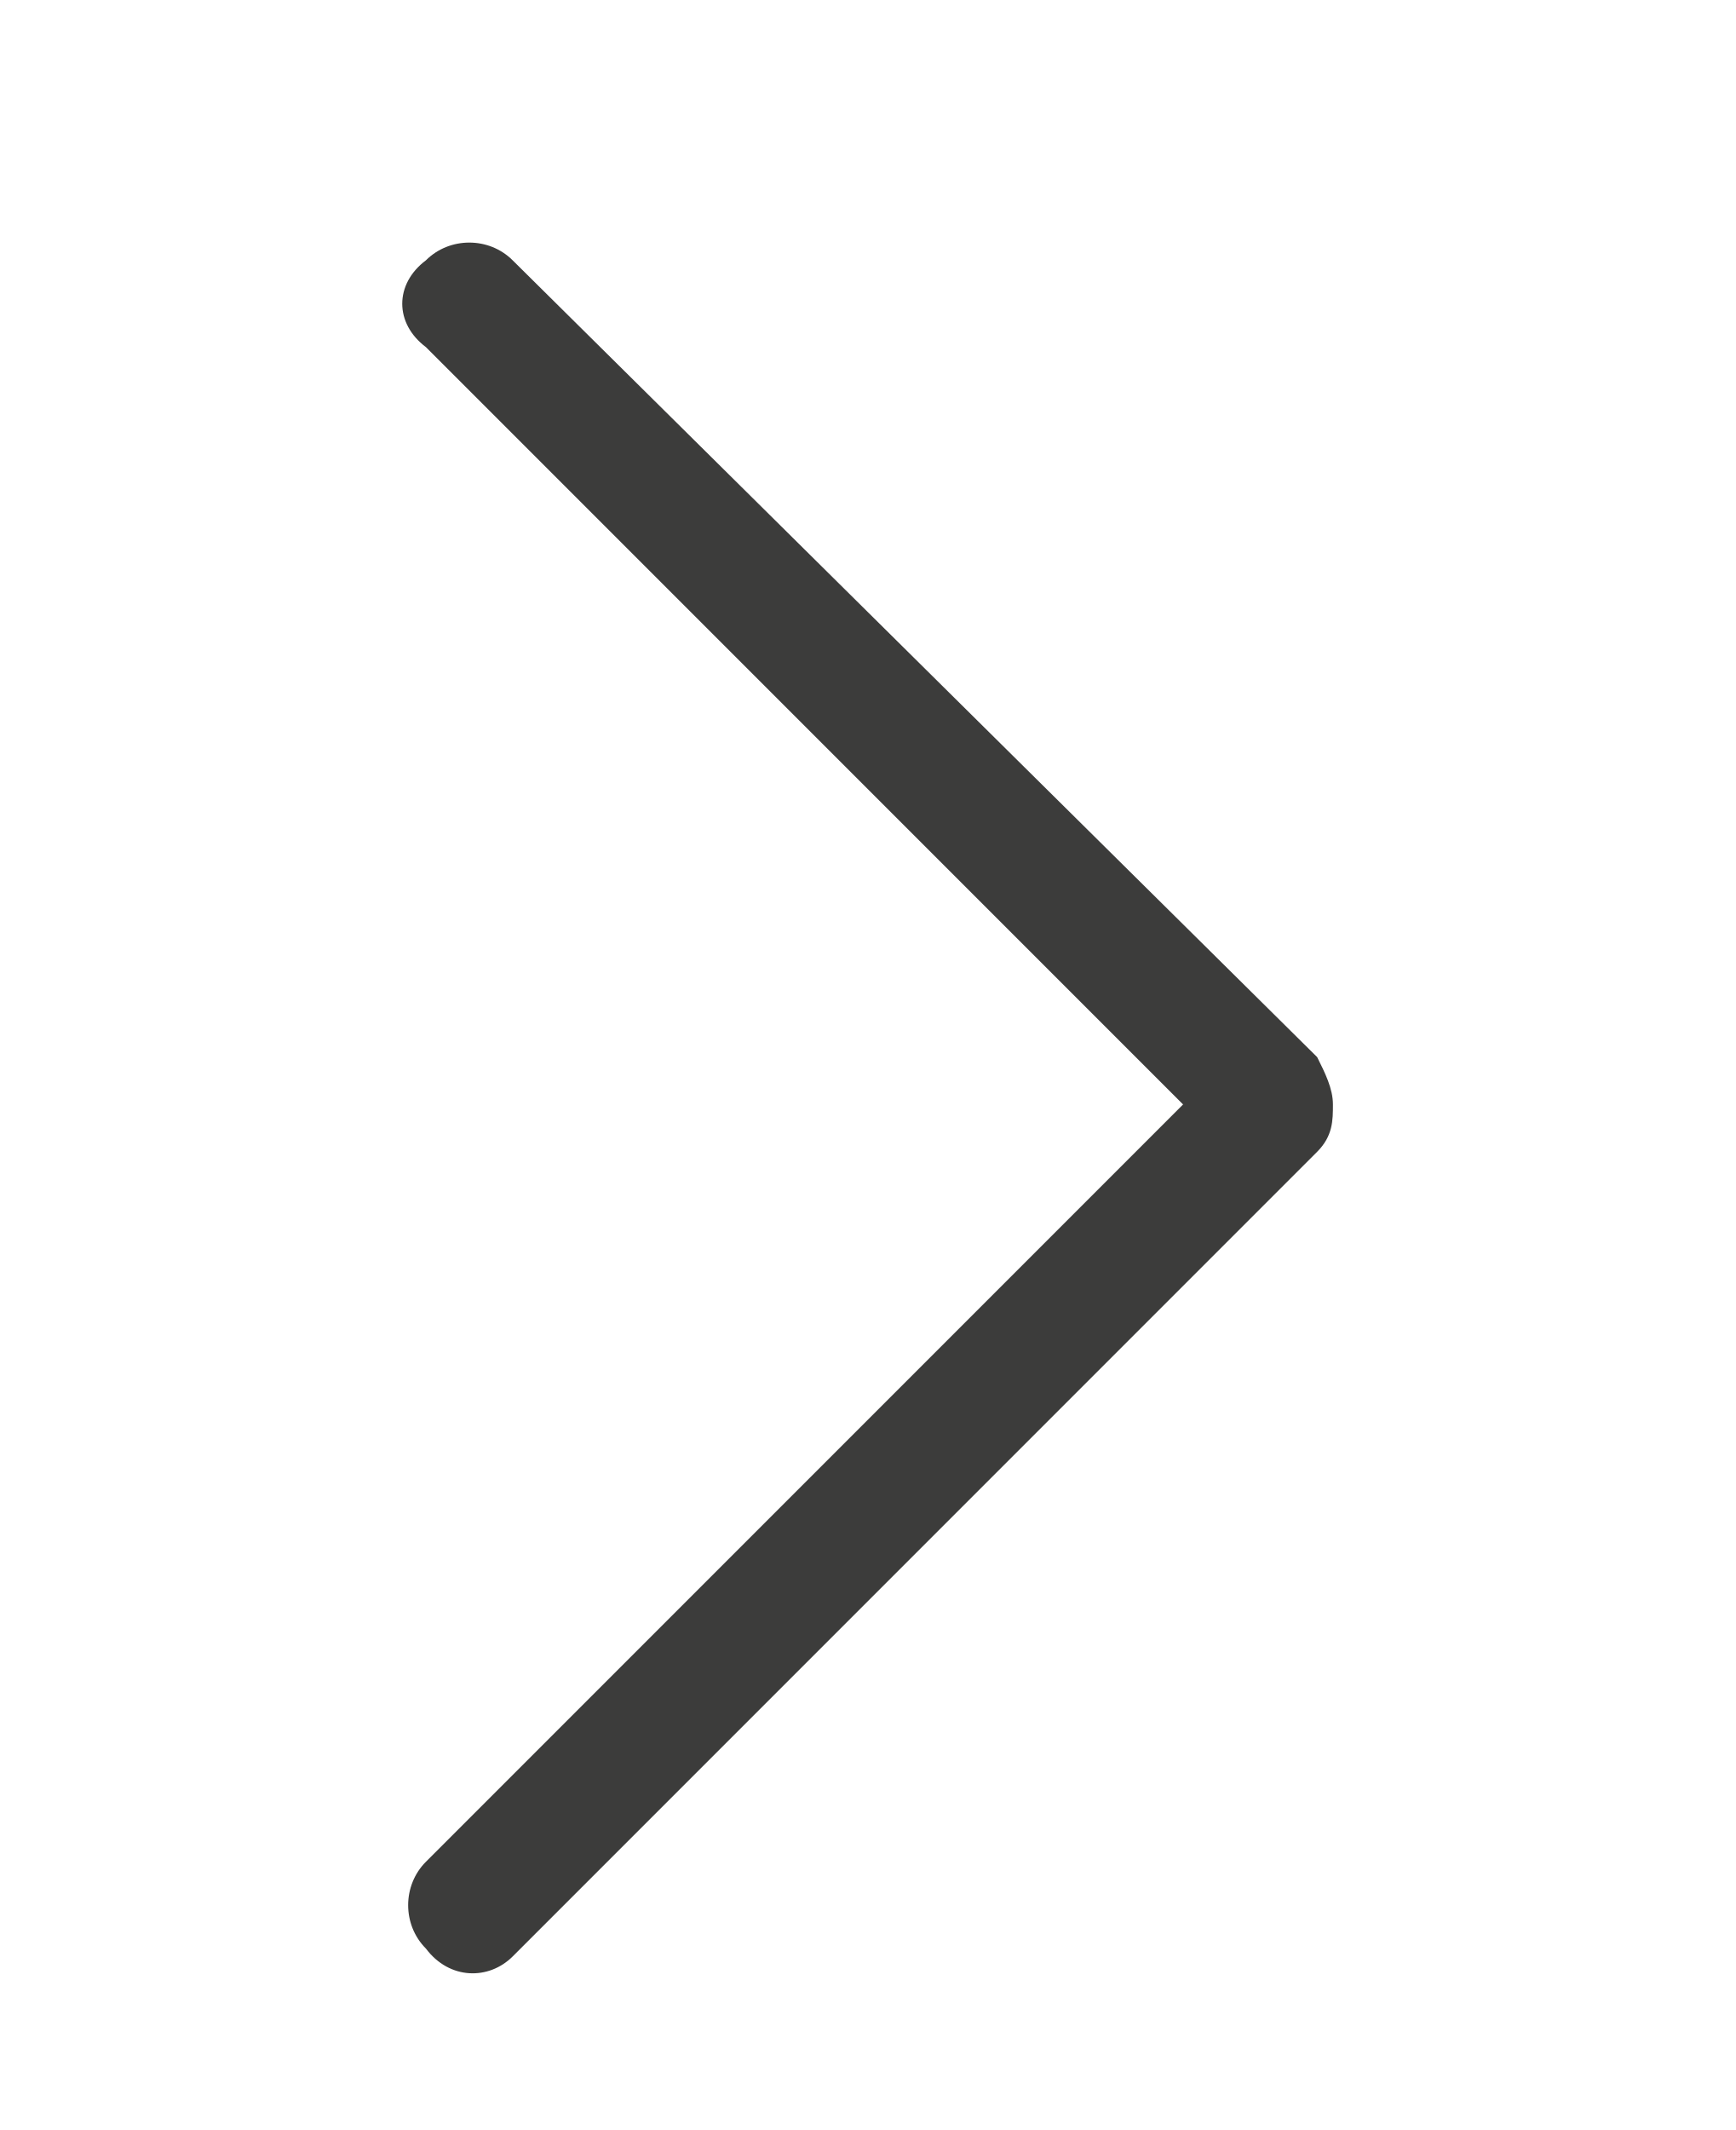
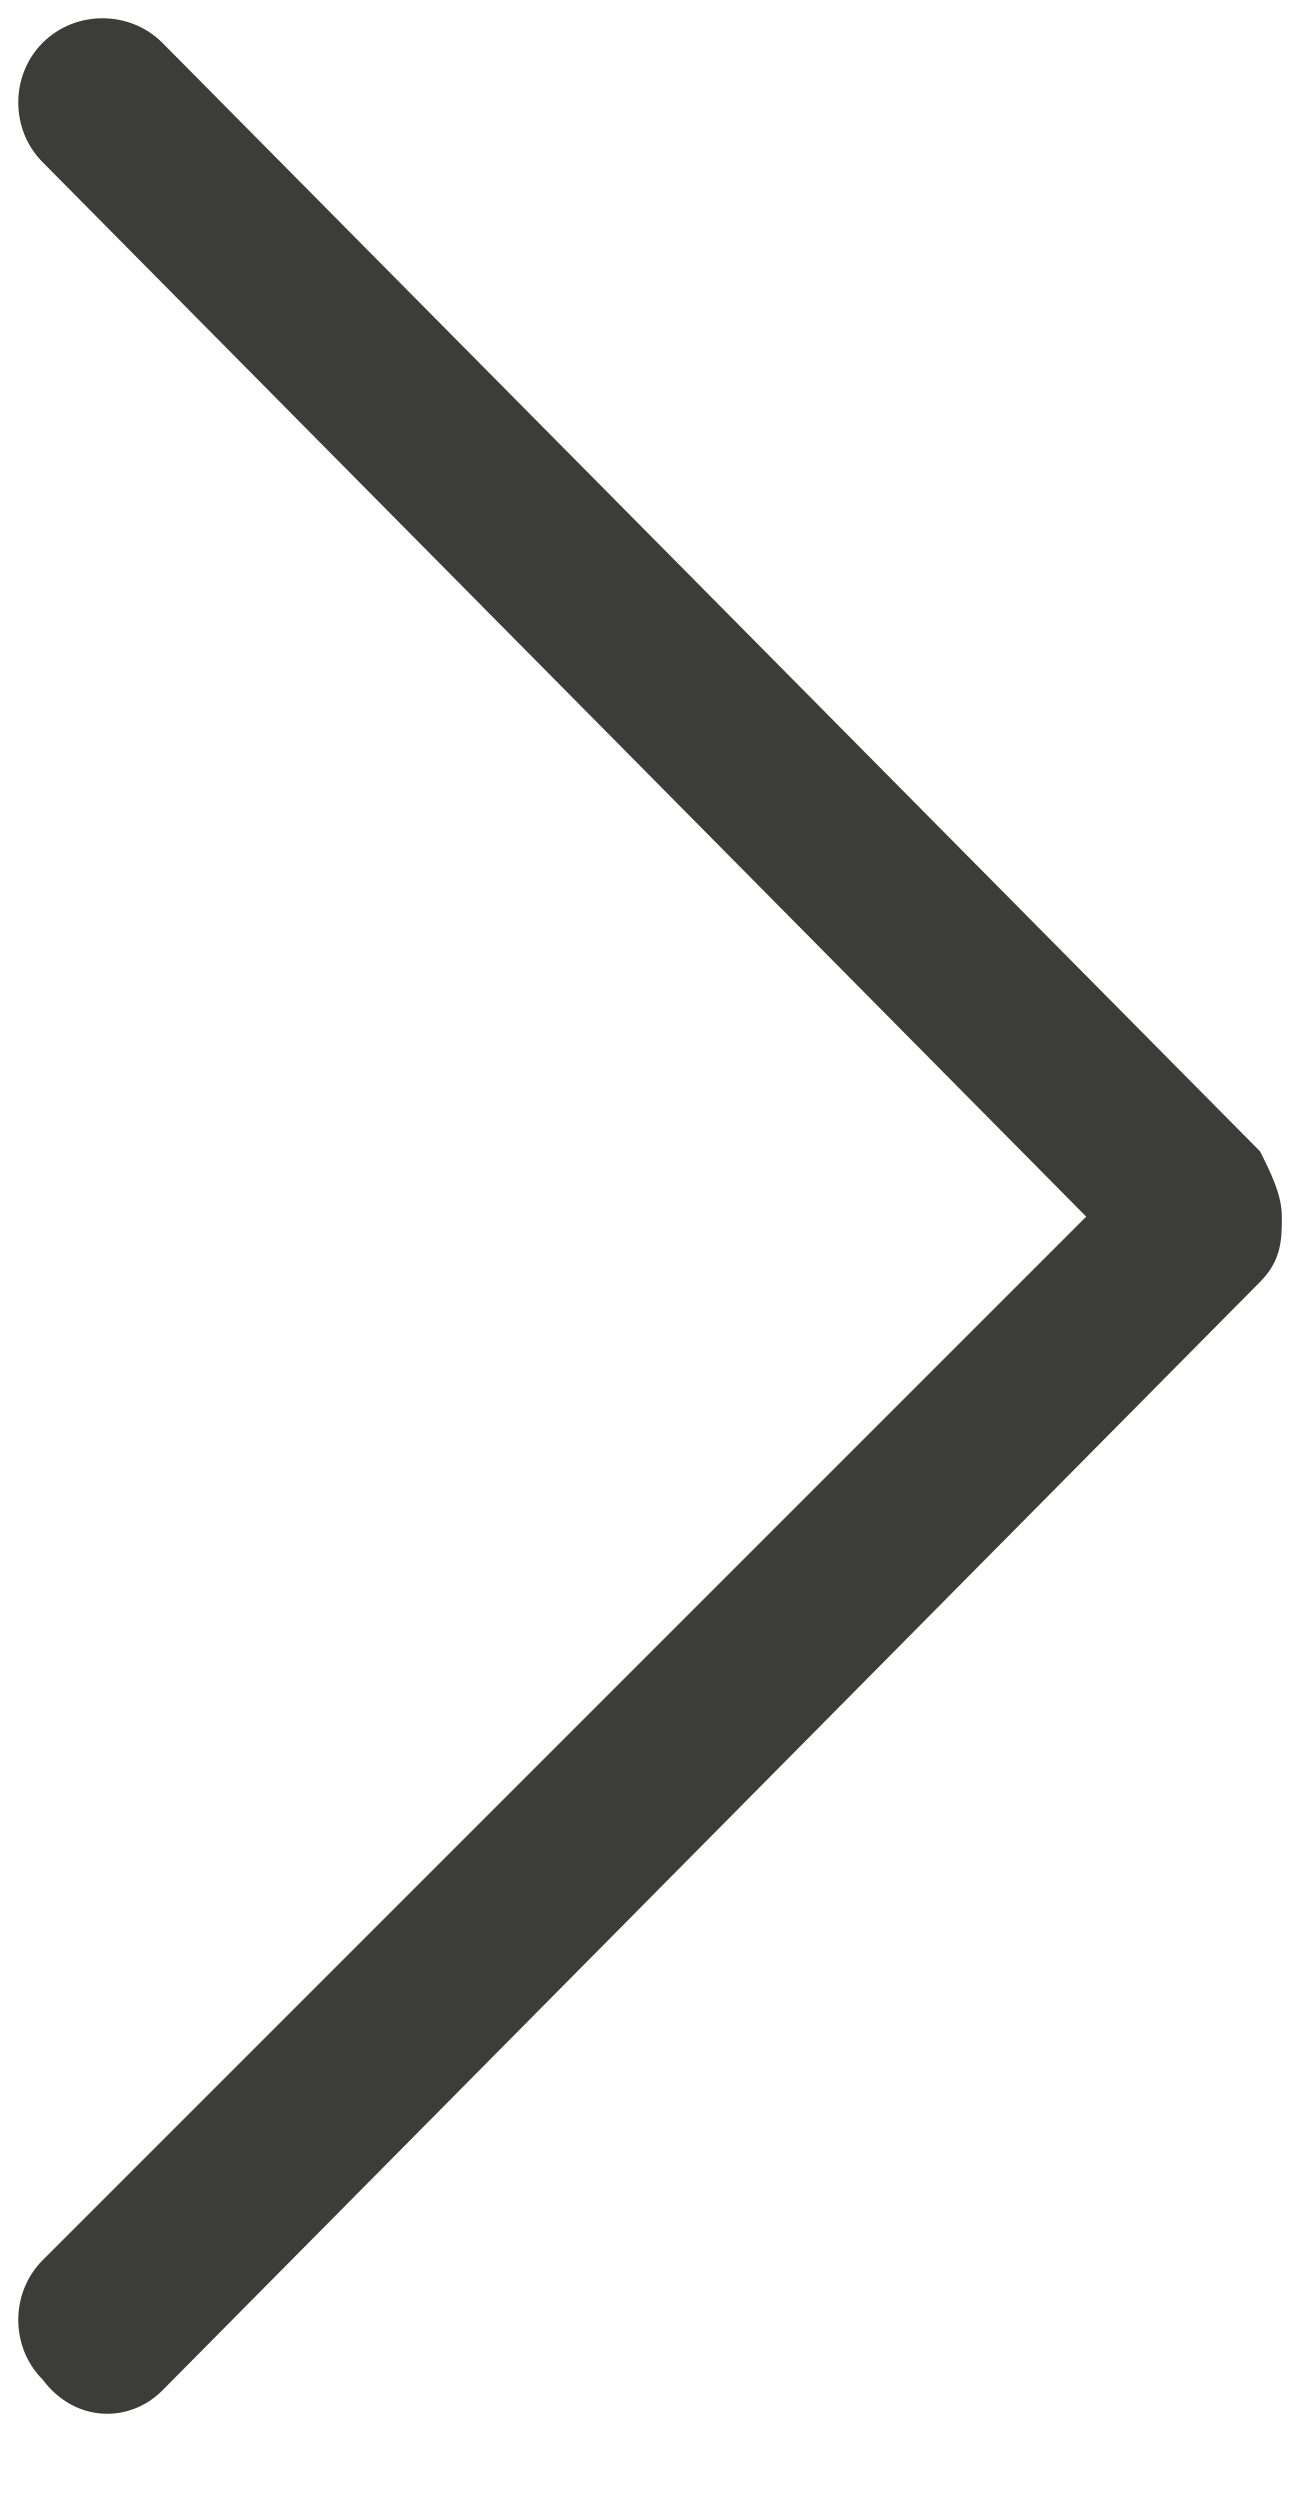
- <svg xmlns="http://www.w3.org/2000/svg" id="Слой_1" viewBox="0 0 22 27">
-   <style>.st0{fill-rule:evenodd;clip-rule:evenodd;fill:#3c3c3b}</style>
-   <path class="st0" d="M6.5,24.8l10.2-10.2c0.2-0.2,0.2-0.4,0.2-0.6c0-0.2-0.1-0.4-0.2-0.6L6.5,3.3c-0.3-0.3-0.8-0.3-1.1,0 C5,3.6,5,4.1,5.4,4.4L15,14l-9.6,9.6c-0.3,0.3-0.3,0.8,0,1.1C5.7,25.1,6.2,25.1,6.5,24.8z" />
+ <svg xmlns="http://www.w3.org/2000/svg" width="12" height="23" viewBox="0 0 12 23">
+   <path d="M1.493 21.993l10.1-10.2c.2-.2.2-.4.2-.6 0-.2-.1-.4-.2-.6L1.493.393c-.3-.3-.8-.3-1.1 0-.3.3-.3.8 0 1.1l9.6 9.7-9.6 9.6c-.3.3-.3.8 0 1.1.3.4.8.4 1.1.1z" fill="#3C3C3B" fill-rule="evenodd" />
</svg>
